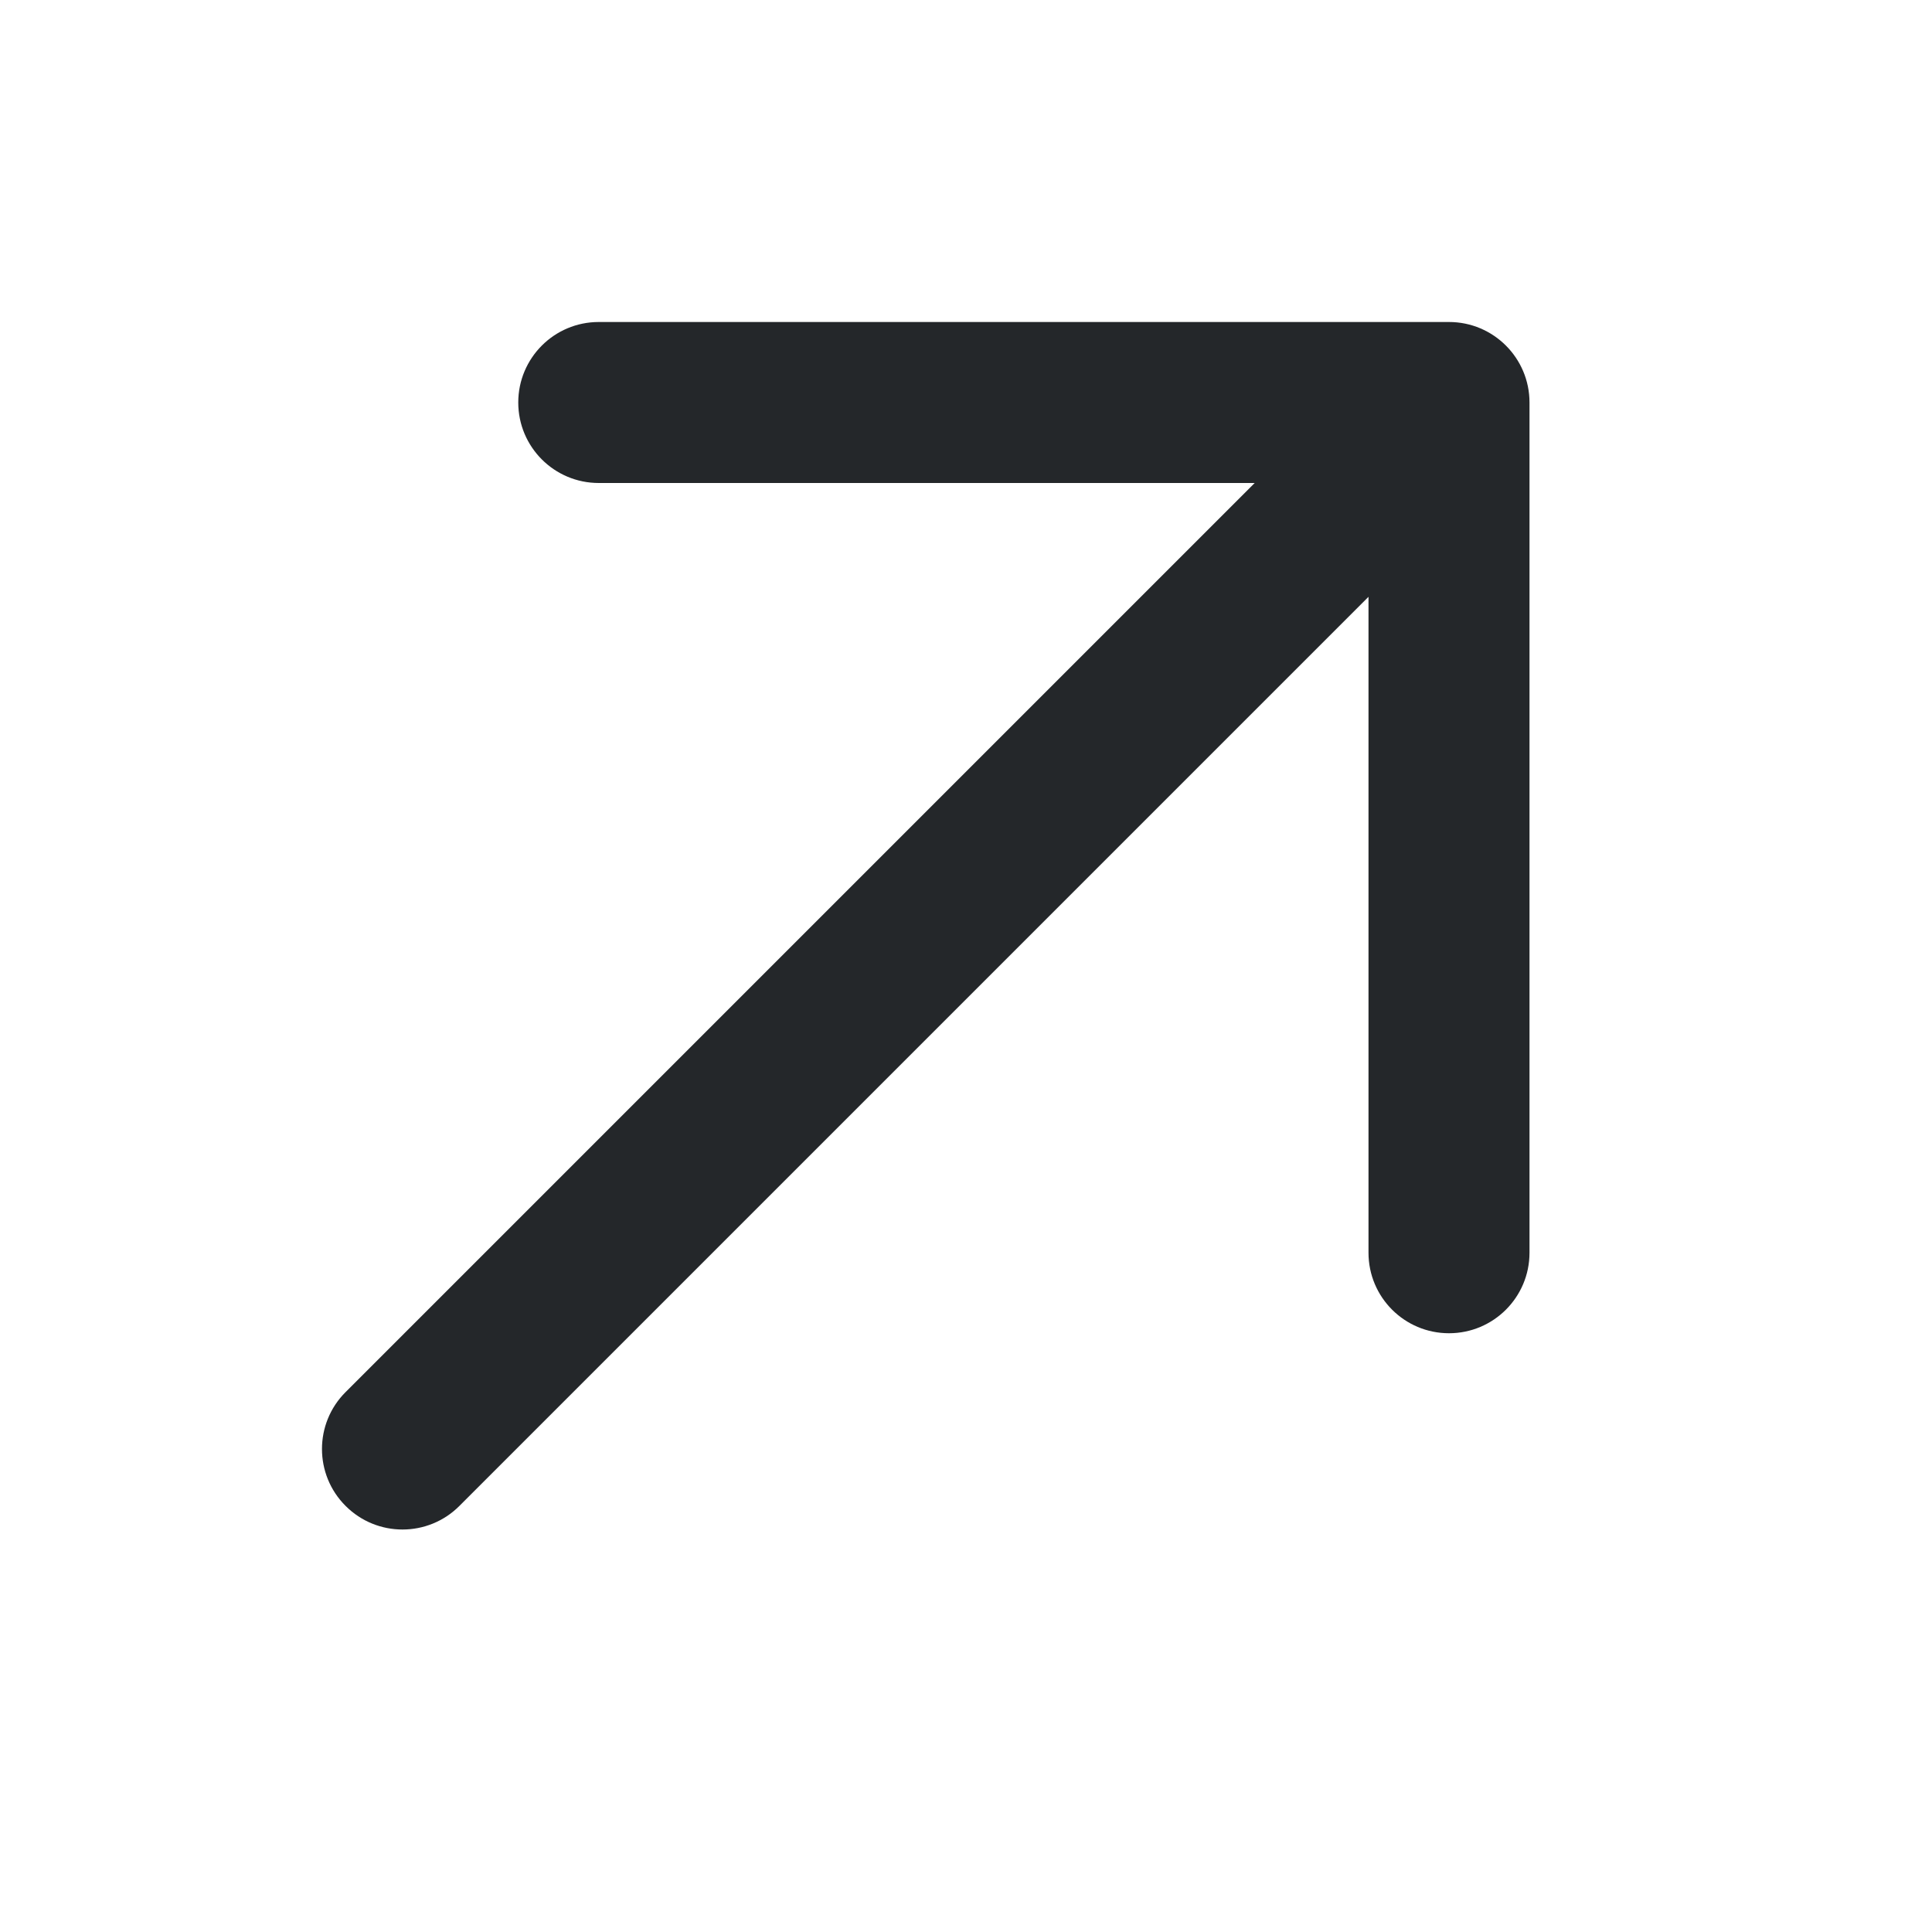
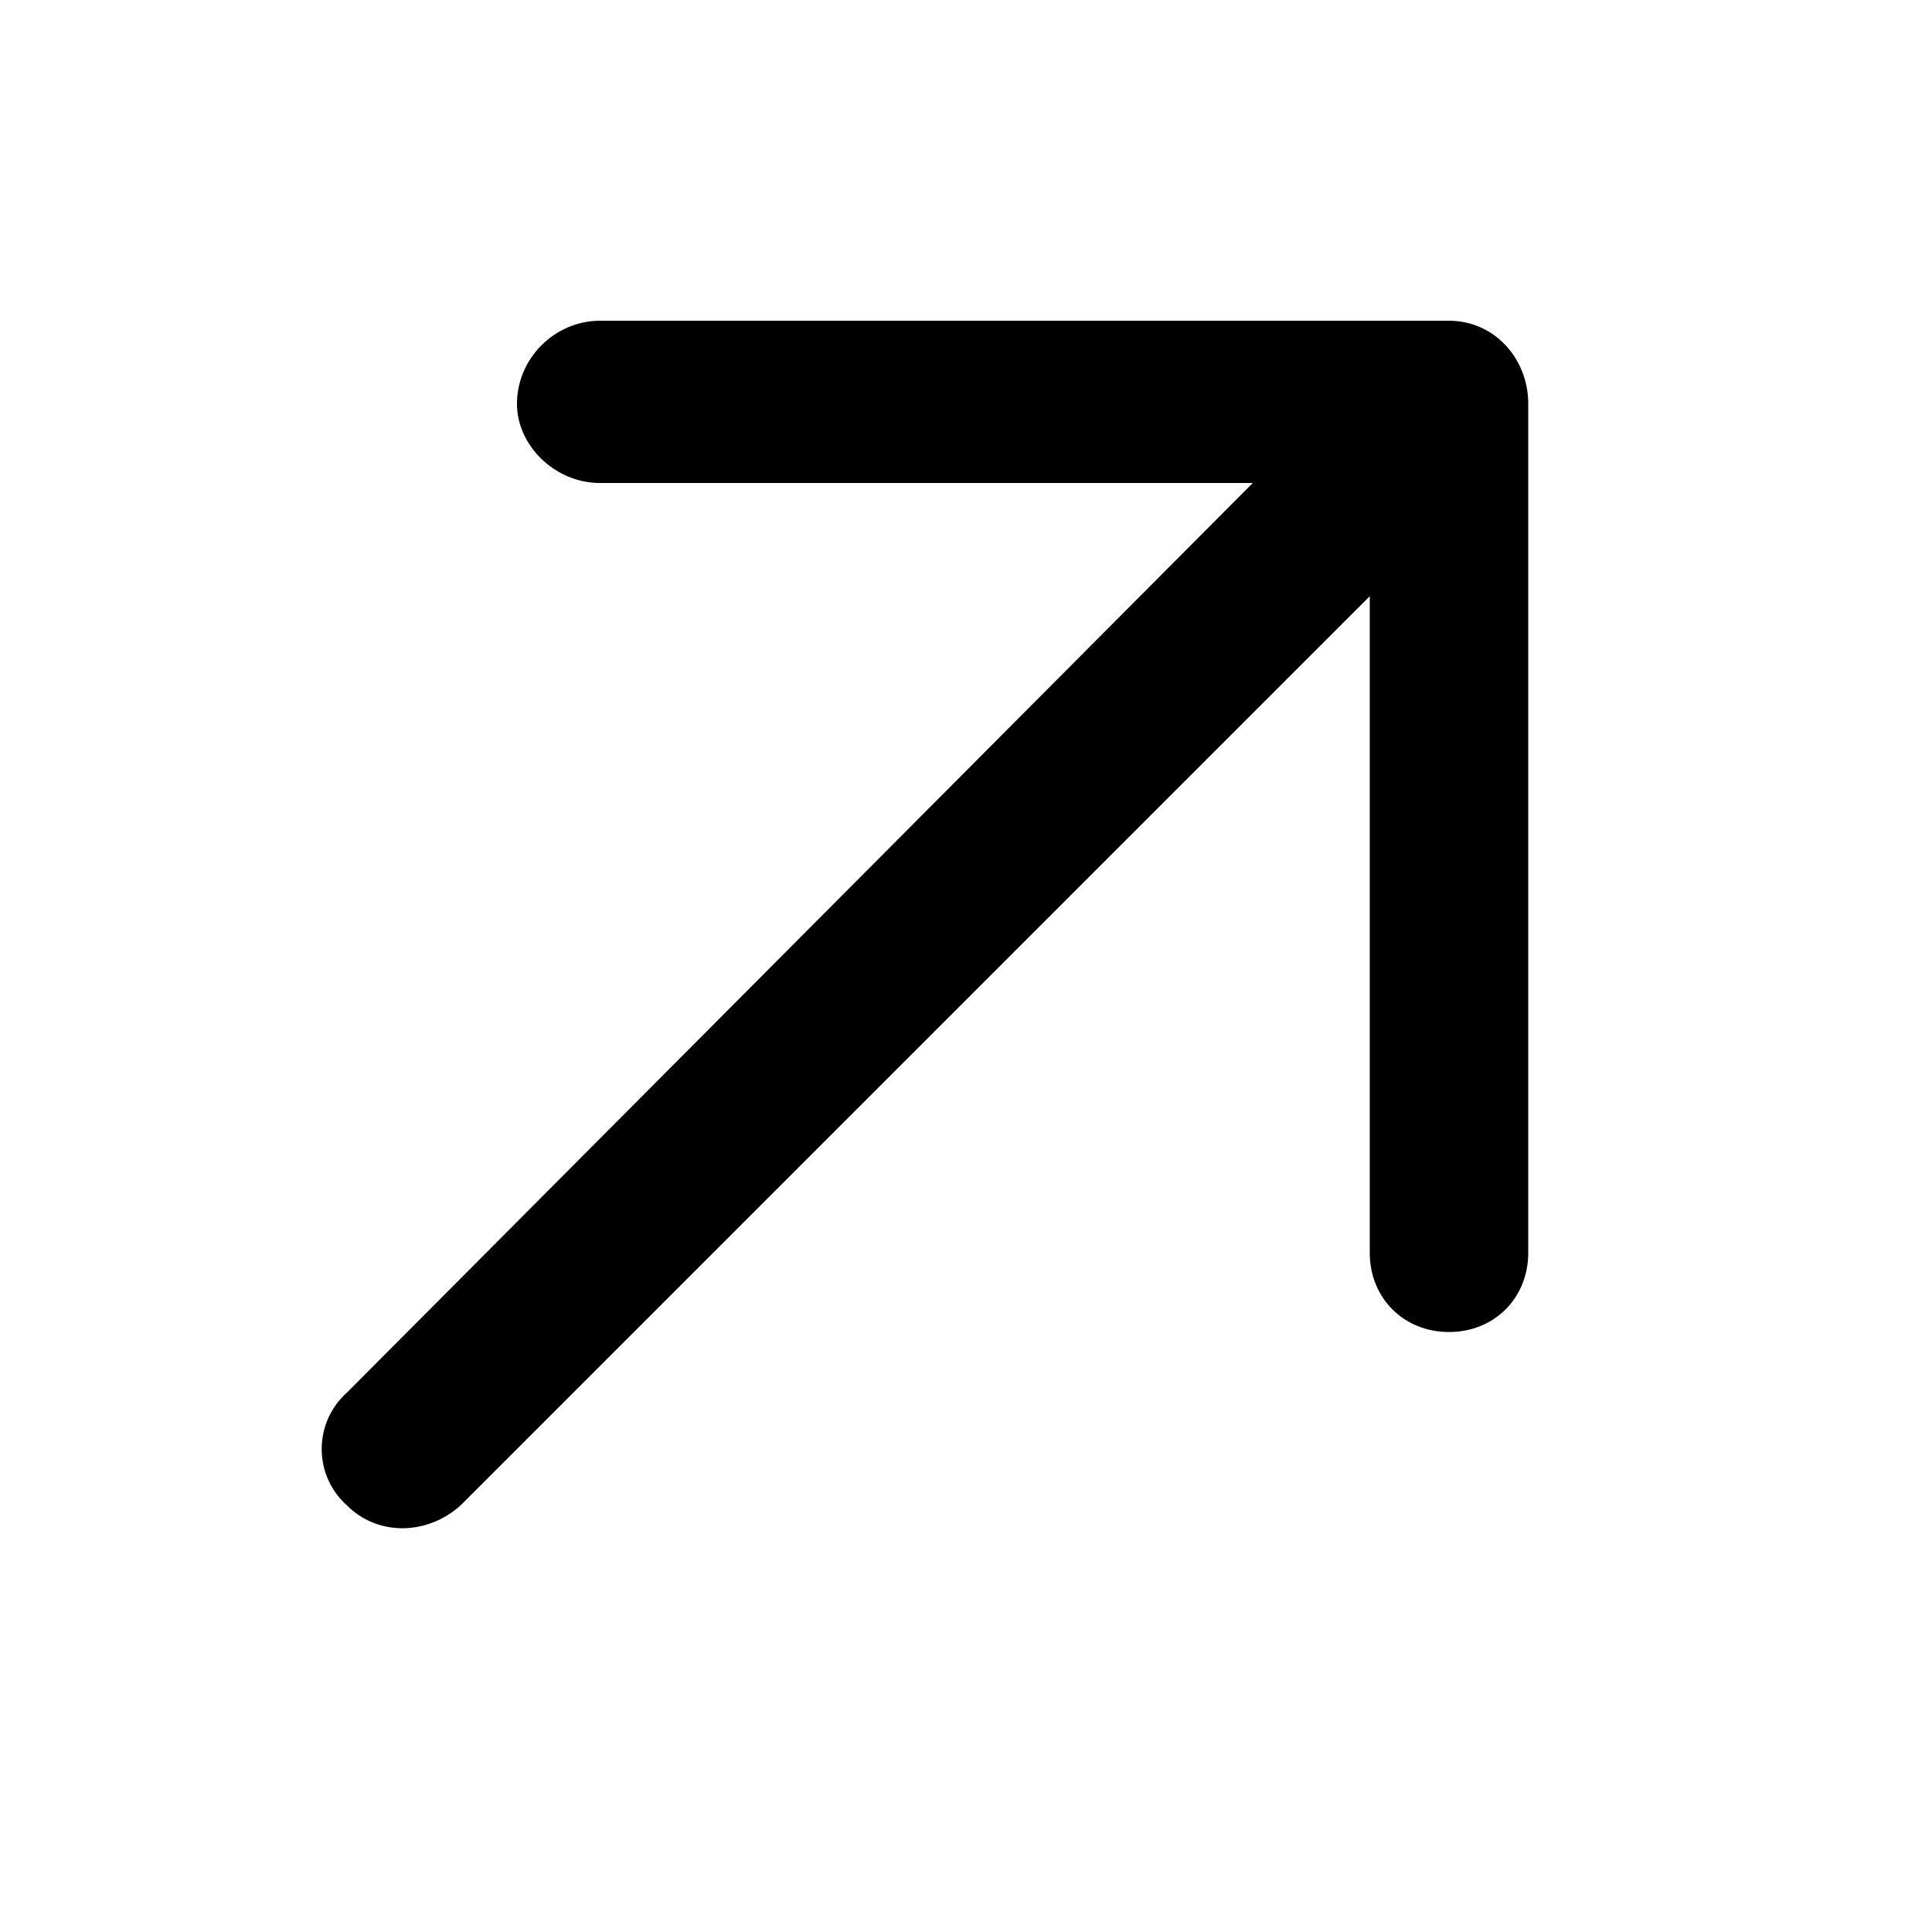
- <svg xmlns="http://www.w3.org/2000/svg" width="24" height="24" viewBox="0 0 24 24" fill="none">
-   <path fill-rule="evenodd" clip-rule="evenodd" d="M6.438 5C6.438 4.448 6.885 4 7.438 4H18C18.552 4 19 4.448 19 5V15.562C19 16.115 18.552 16.562 18 16.562C17.448 16.562 17 16.115 17 15.562V7.414L5.707 18.707C5.317 19.098 4.683 19.098 4.293 18.707C3.902 18.317 3.902 17.683 4.293 17.293L15.586 6H7.438C6.885 6 6.438 5.552 6.438 5Z" fill="#24272A" />
+ <svg xmlns="http://www.w3.org/2000/svg" id="icon-arrow-2-up-right" viewBox="0 0 512 512">
+   <path d="m137 107c0-12 10-22 22-22l225 0c12 0 21 10 21 22l0 225c0 12-9 21-21 21-12 0-21-9-21-21l0-174-241 241c-9 8-22 8-30 0-9-8-9-22 0-30l240-241-173 0c-12 0-22-10-22-21z" />
</svg>
